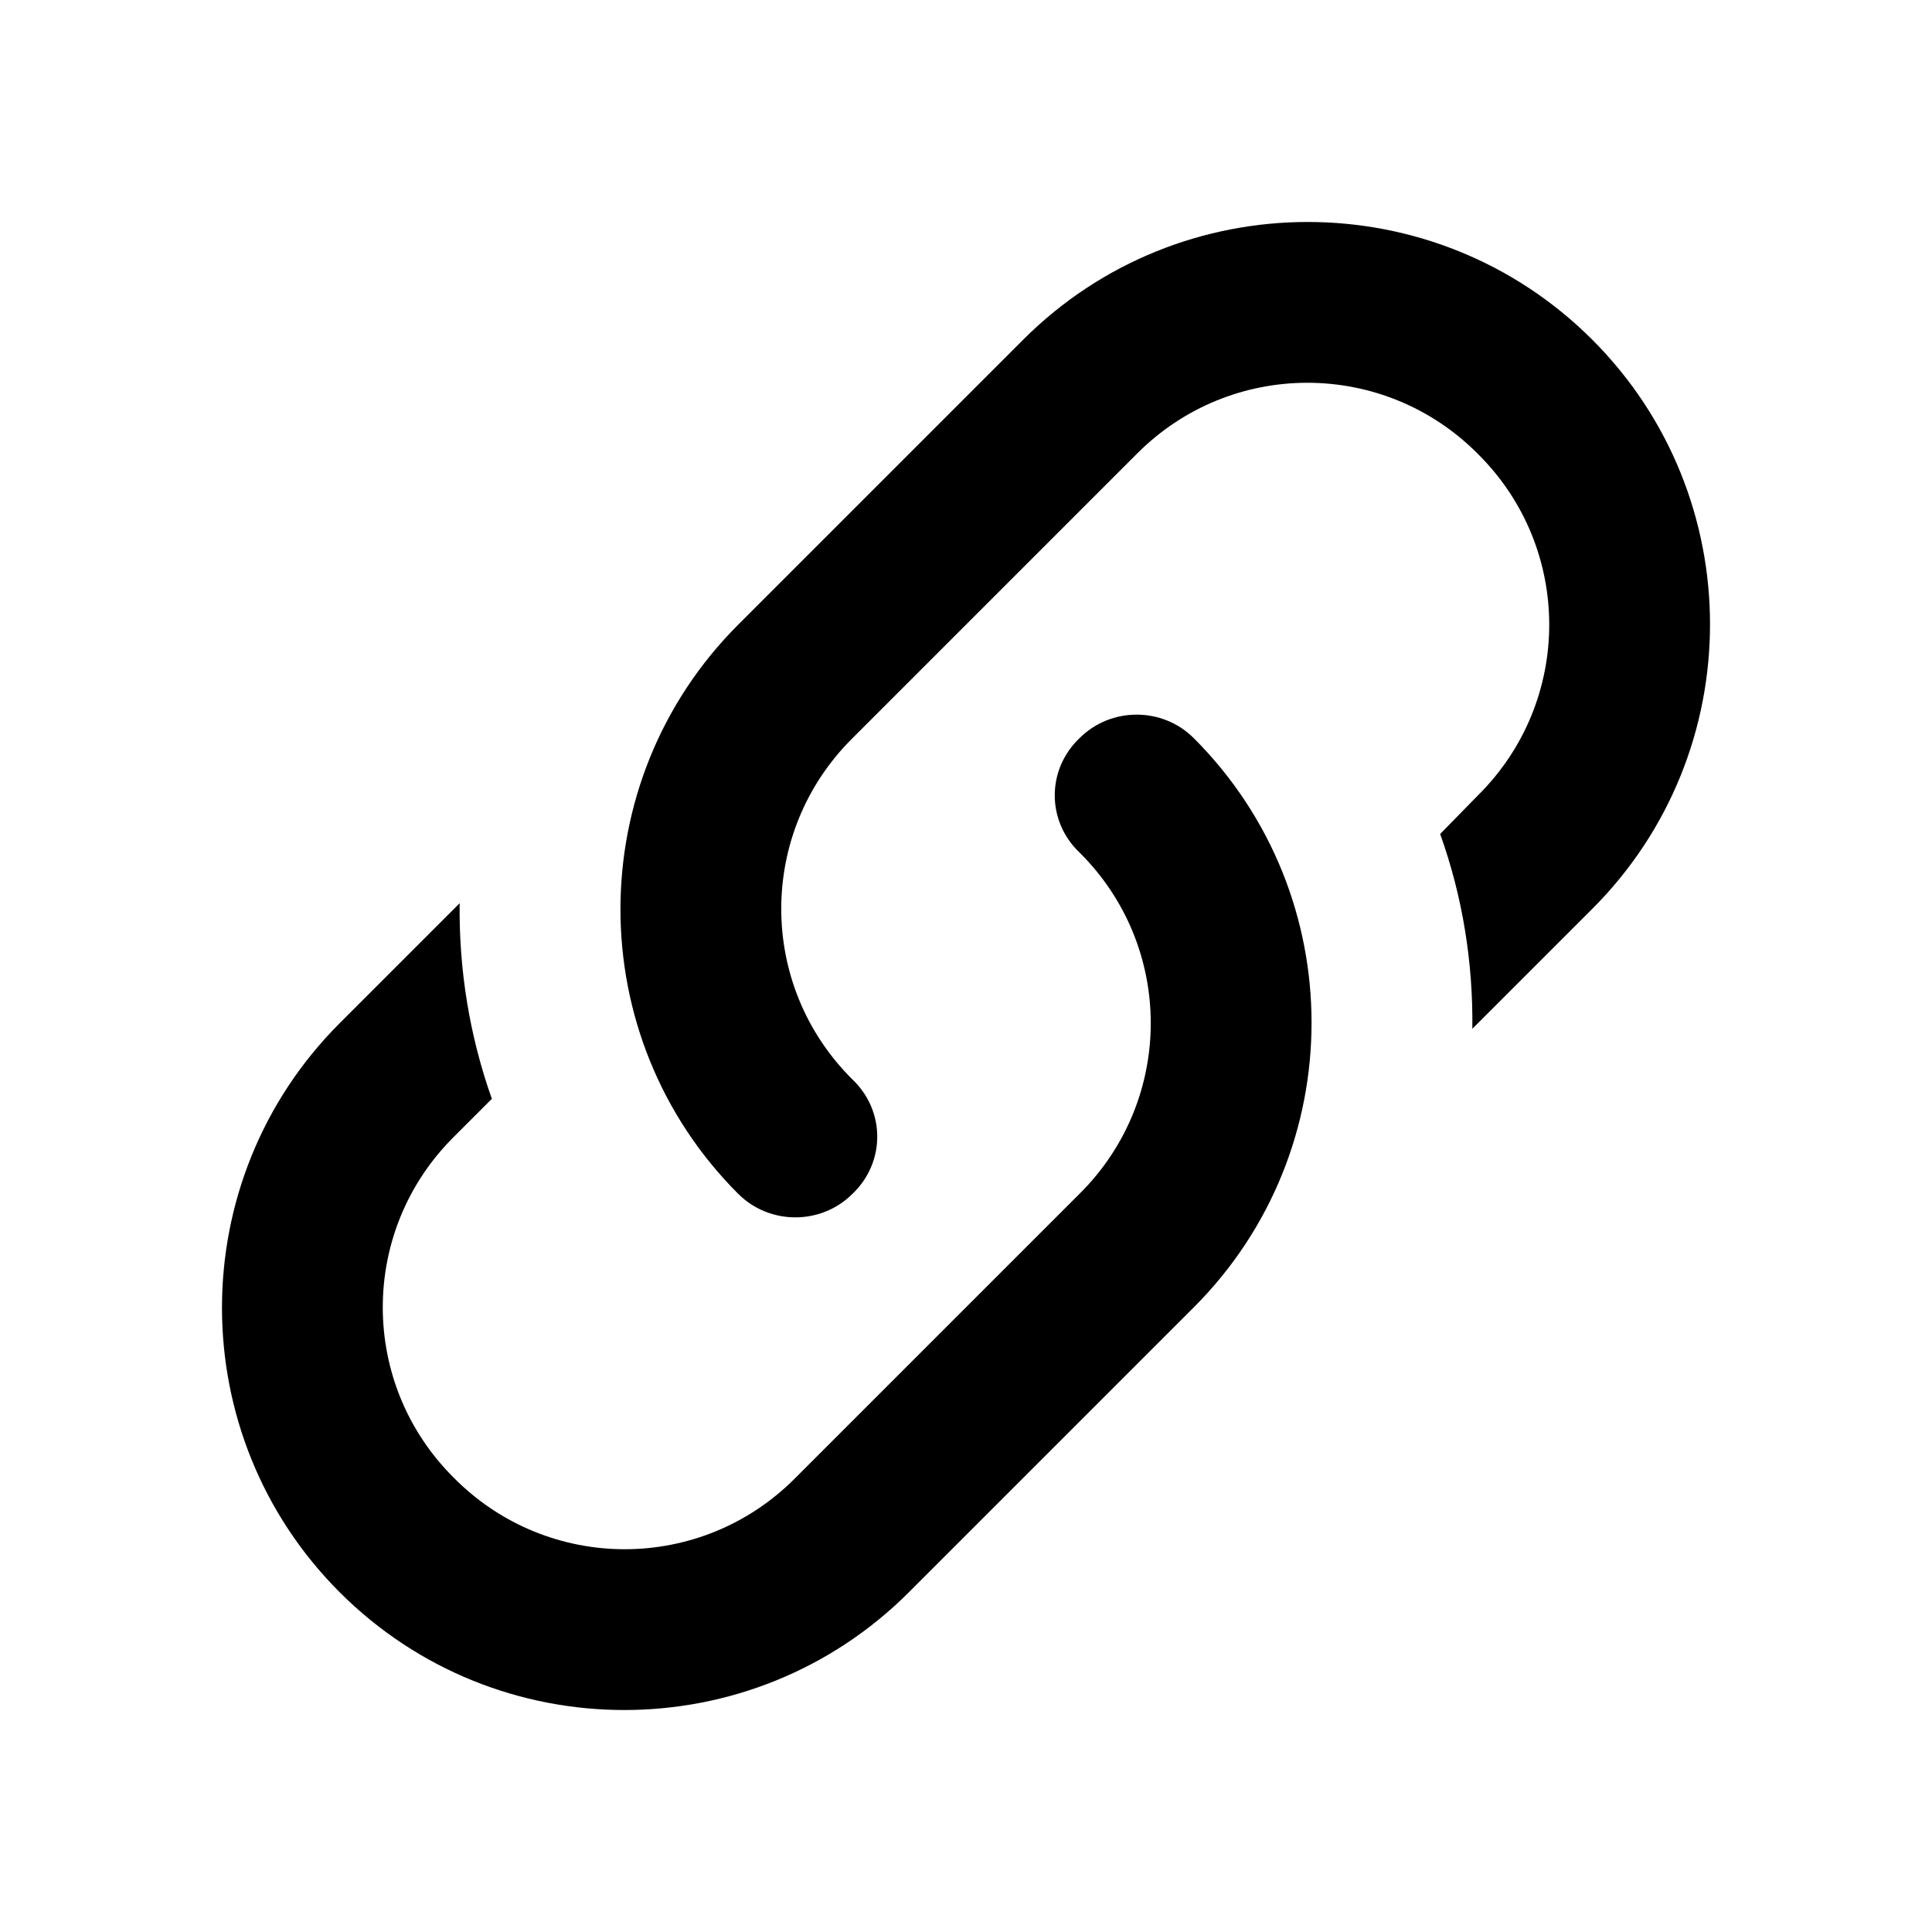
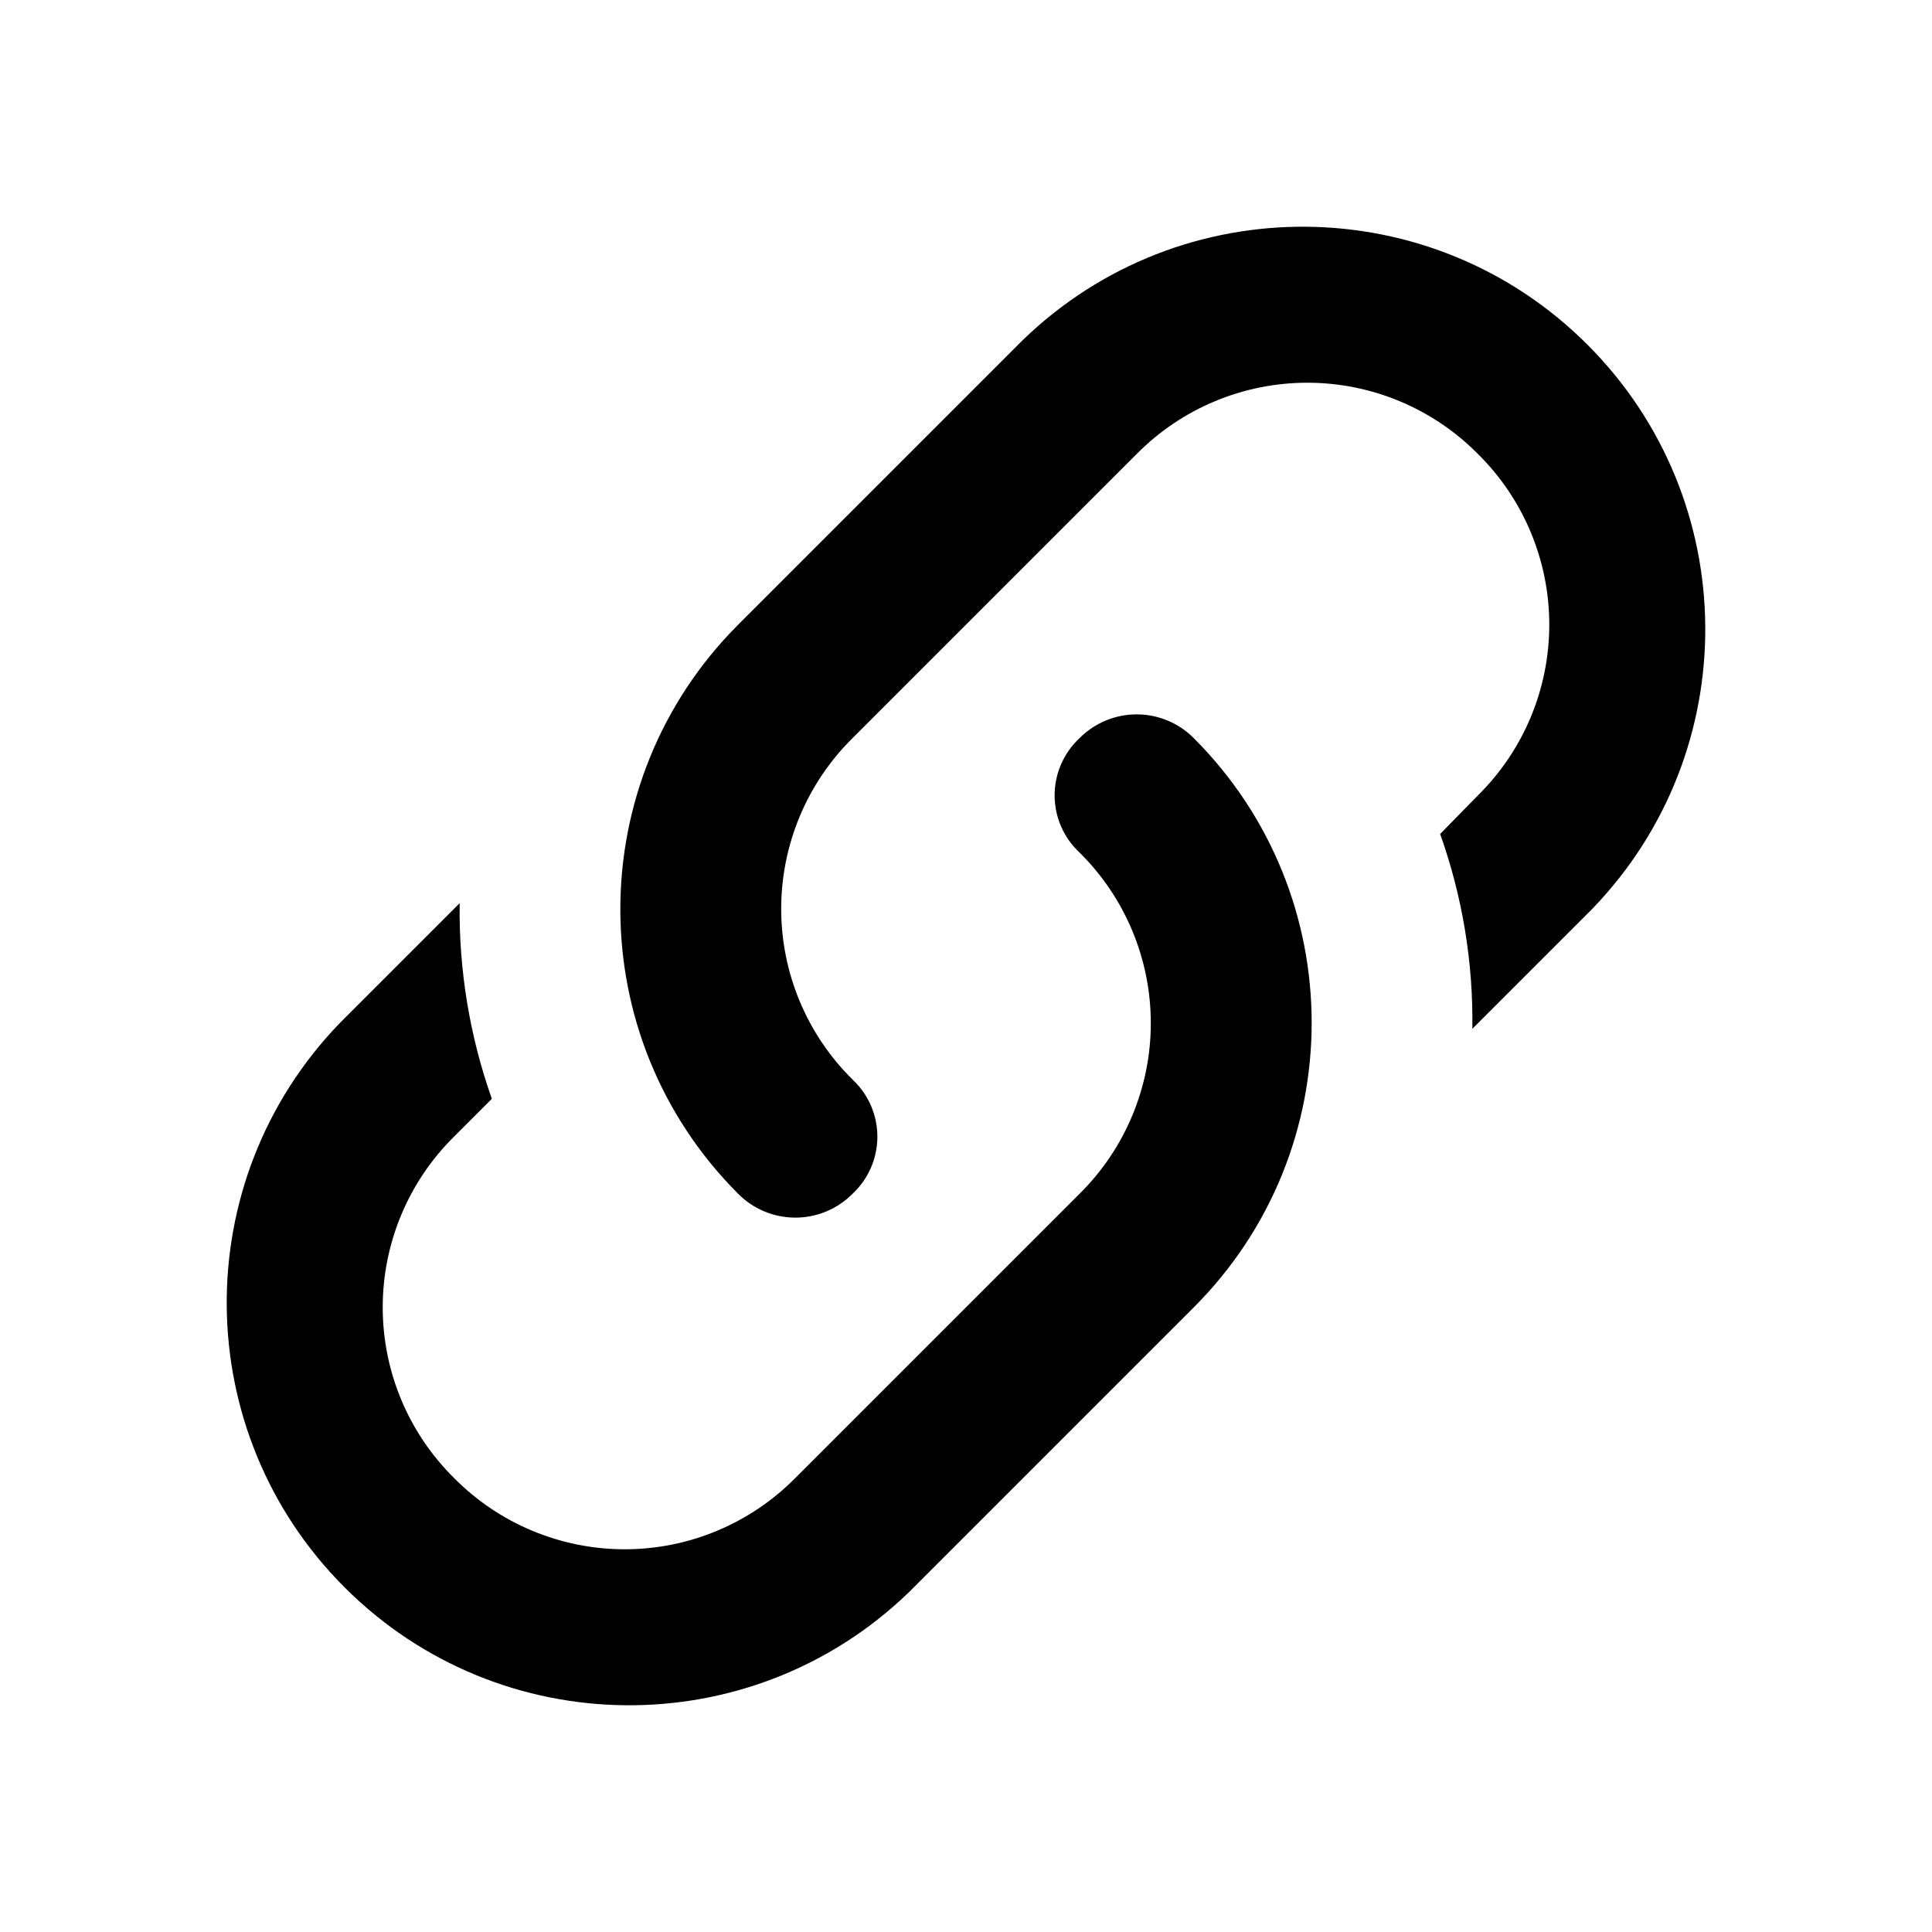
- <svg xmlns="http://www.w3.org/2000/svg" version="1.1" width="24" height="24" viewBox="0 0 24 24">
-   <path d="M10.59,13.41C11,13.8 11,14.44 10.59,14.83C10.2,15.22 9.56,15.22 9.17,14.83C7.22,12.88 7.22,9.71 9.17,7.76V7.76L12.71,4.22C14.66,2.27 17.83,2.27 19.78,4.22C21.73,6.17 21.73,9.34 19.78,11.29L18.29,12.78C18.3,11.96 18.17,11.14 17.89,10.36L18.36,9.88C19.54,8.71 19.54,6.81 18.36,5.64C17.19,4.46 15.29,4.46 14.12,5.64L10.59,9.17C9.41,10.34 9.41,12.24 10.59,13.41M13.41,9.17C13.8,8.78 14.44,8.78 14.83,9.17C16.78,11.12 16.78,14.29 14.83,16.24V16.24L11.29,19.78C9.34,21.73 6.17,21.73 4.22,19.78C2.27,17.83 2.27,14.66 4.22,12.71L5.71,11.22C5.7,12.04 5.83,12.86 6.11,13.65L5.64,14.12C4.46,15.29 4.46,17.19 5.64,18.36C6.81,19.54 8.71,19.54 9.88,18.36L13.41,14.83C14.59,13.66 14.59,11.76 13.41,10.59C13,10.2 13,9.56 13.41,9.17Z" />
+ <svg xmlns="http://www.w3.org/2000/svg" width="24" height="24">
+   <path d="M10.59 13.41a.97.97 0 010 1.42 1 1 0 01-1.42 0 5 5 0 010-7.07l3.54-3.54a5 5 0 017.07 7.07l-1.49 1.49a6.9 6.9 0 00-.4-2.42l.47-.48a2.98 2.98 0 000-4.24 2.98 2.98 0 00-4.24 0l-3.53 3.53a2.98 2.98 0 000 4.24m2.82-4.24a1 1 0 011.42 0 5 5 0 010 7.07l-3.54 3.54a5 5 0 01-7.07-7.07l1.49-1.49a7 7 0 00.4 2.43l-.47.47a2.98 2.98 0 000 4.24 2.98 2.98 0 004.24 0l3.53-3.53a2.98 2.98 0 000-4.24.97.97 0 010-1.42z" />
</svg>
